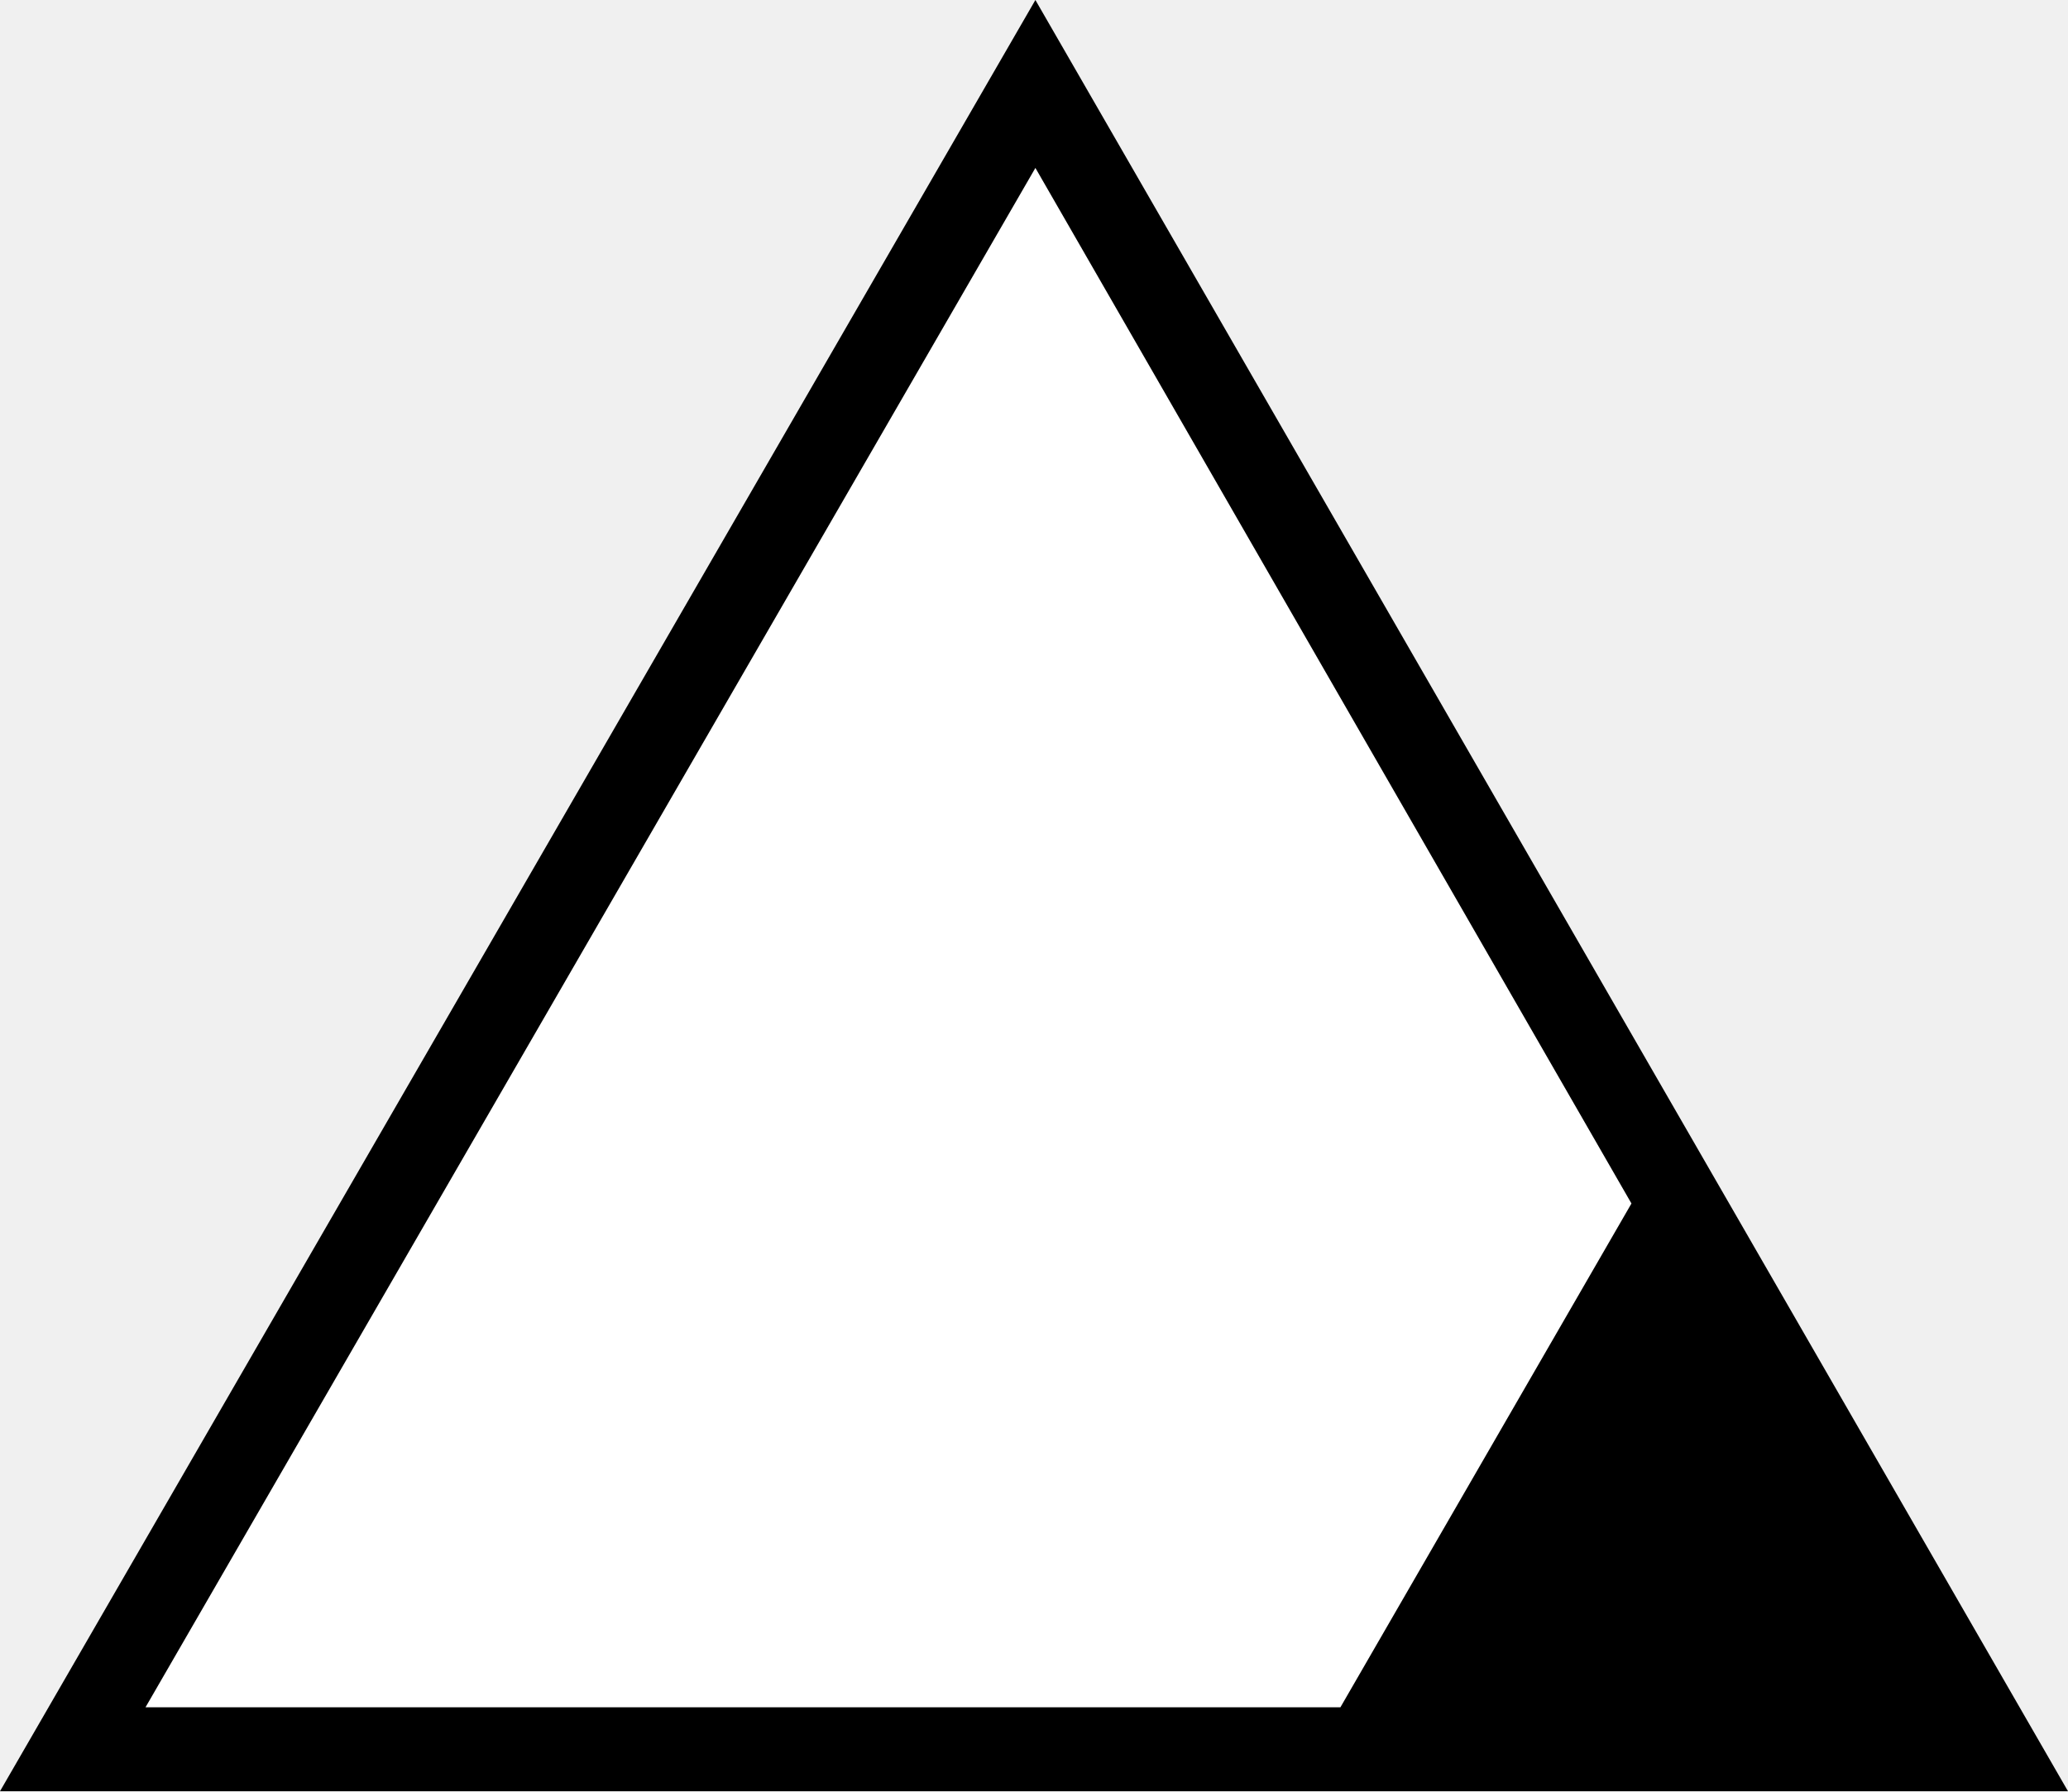
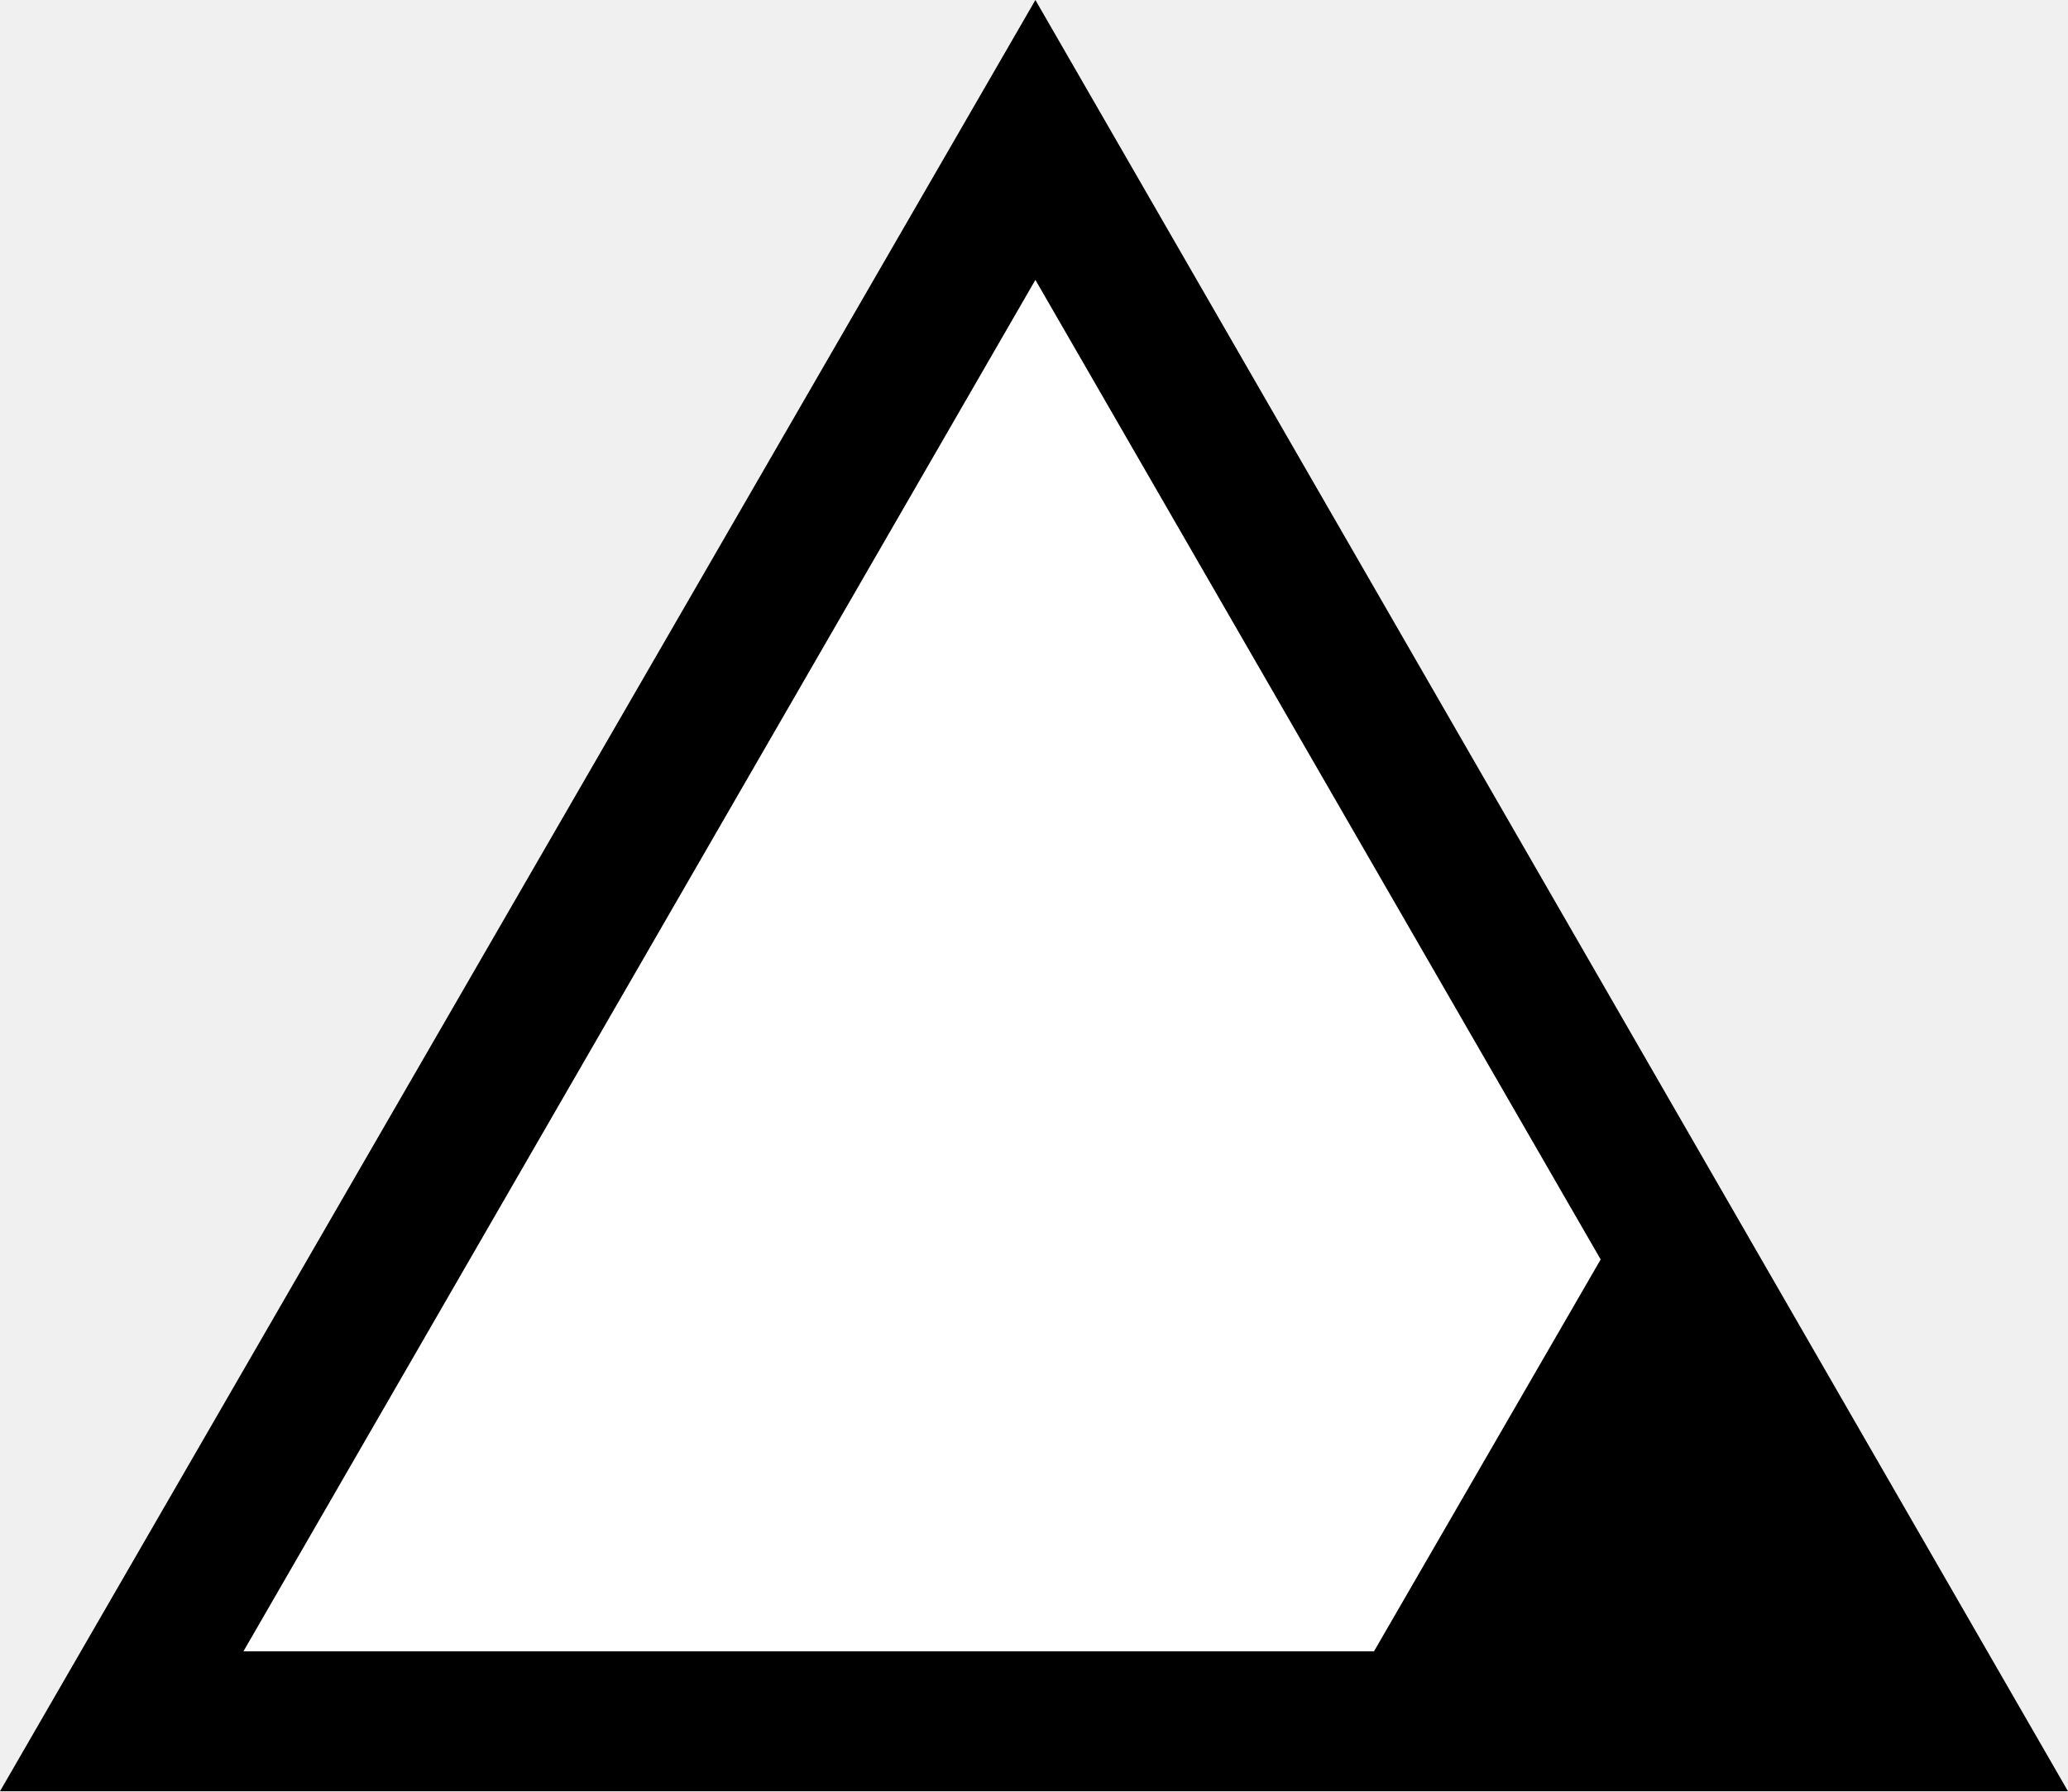
<svg xmlns="http://www.w3.org/2000/svg" version="1.1" id="Layer_1" x="0px" y="0px" viewBox="0 0 73.9 64" style="enable-background:new 0 0 73.9 64;" xml:space="preserve">
  <style type="text/css">
	.st0{fill:#FFFFFF;}
</style>
  <path d="M37,0L0,64h46.2h27.7L37,0z" />
-   <polygon class="st0" points="5.2,61 37,6 58.3,43 47.9,61 " />
+   <polygon class="st0" points="8.7,59 37,10 57.2,45 49.1,59 " />
</svg>
